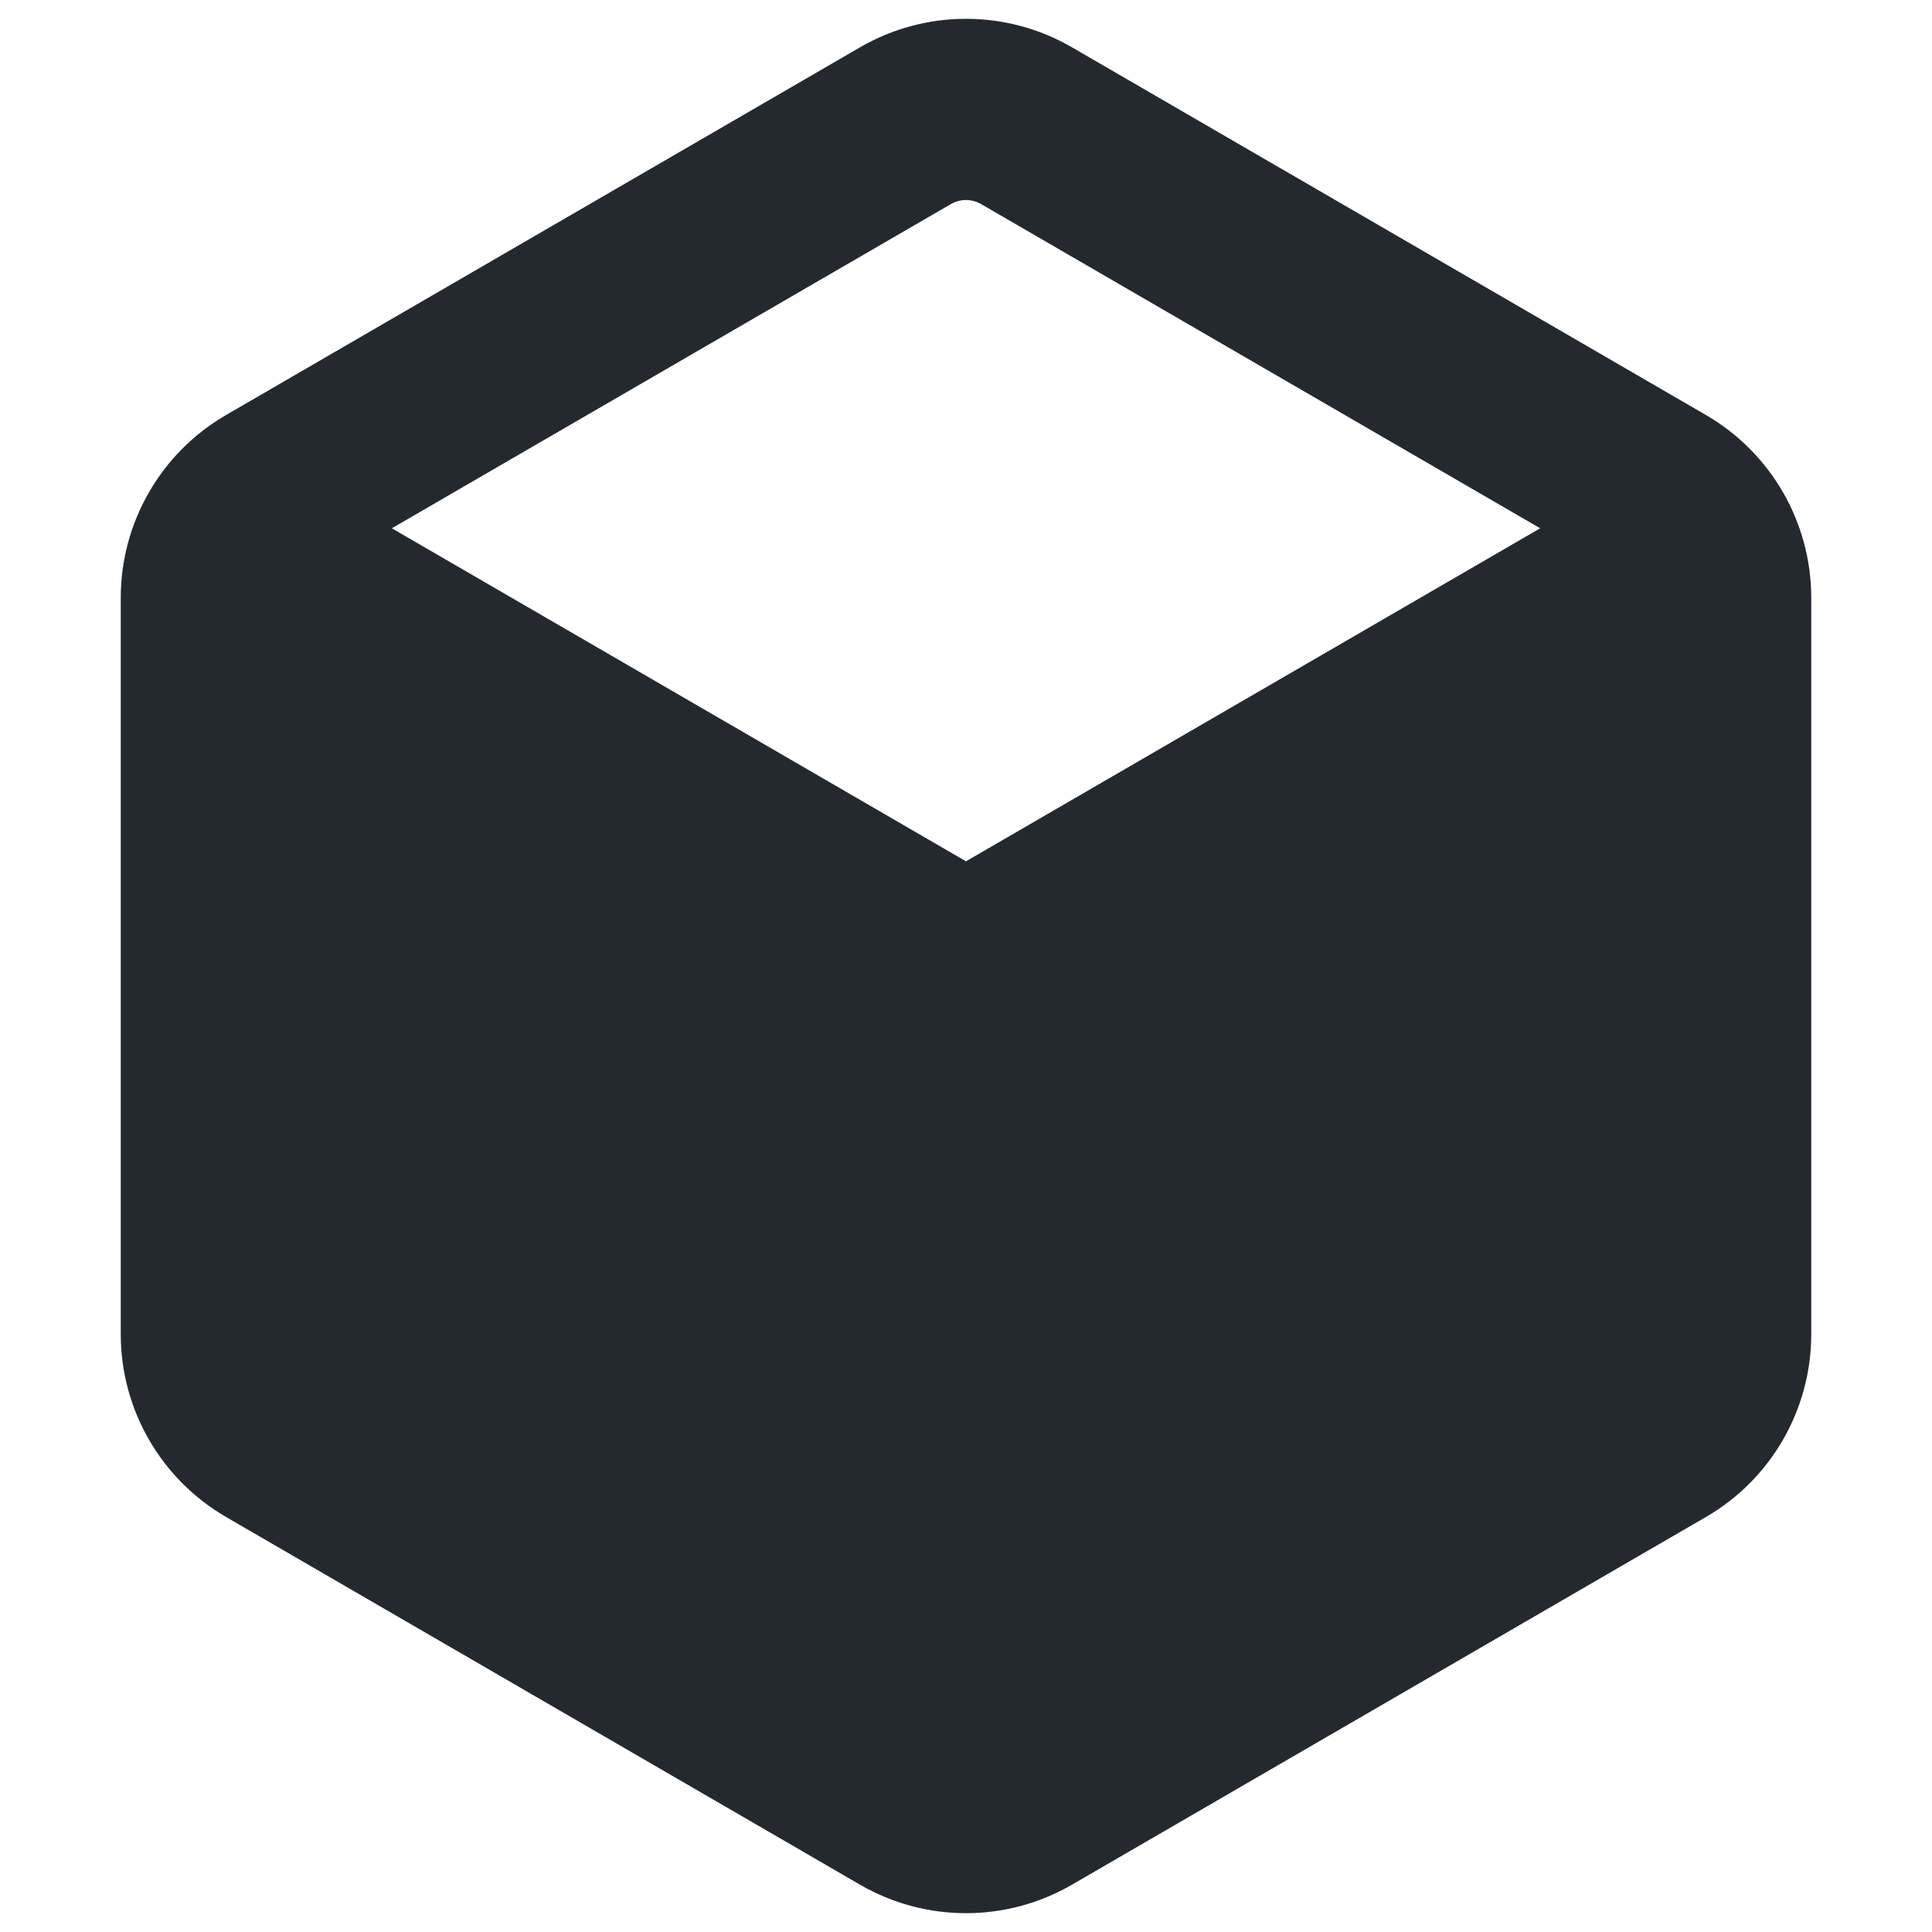
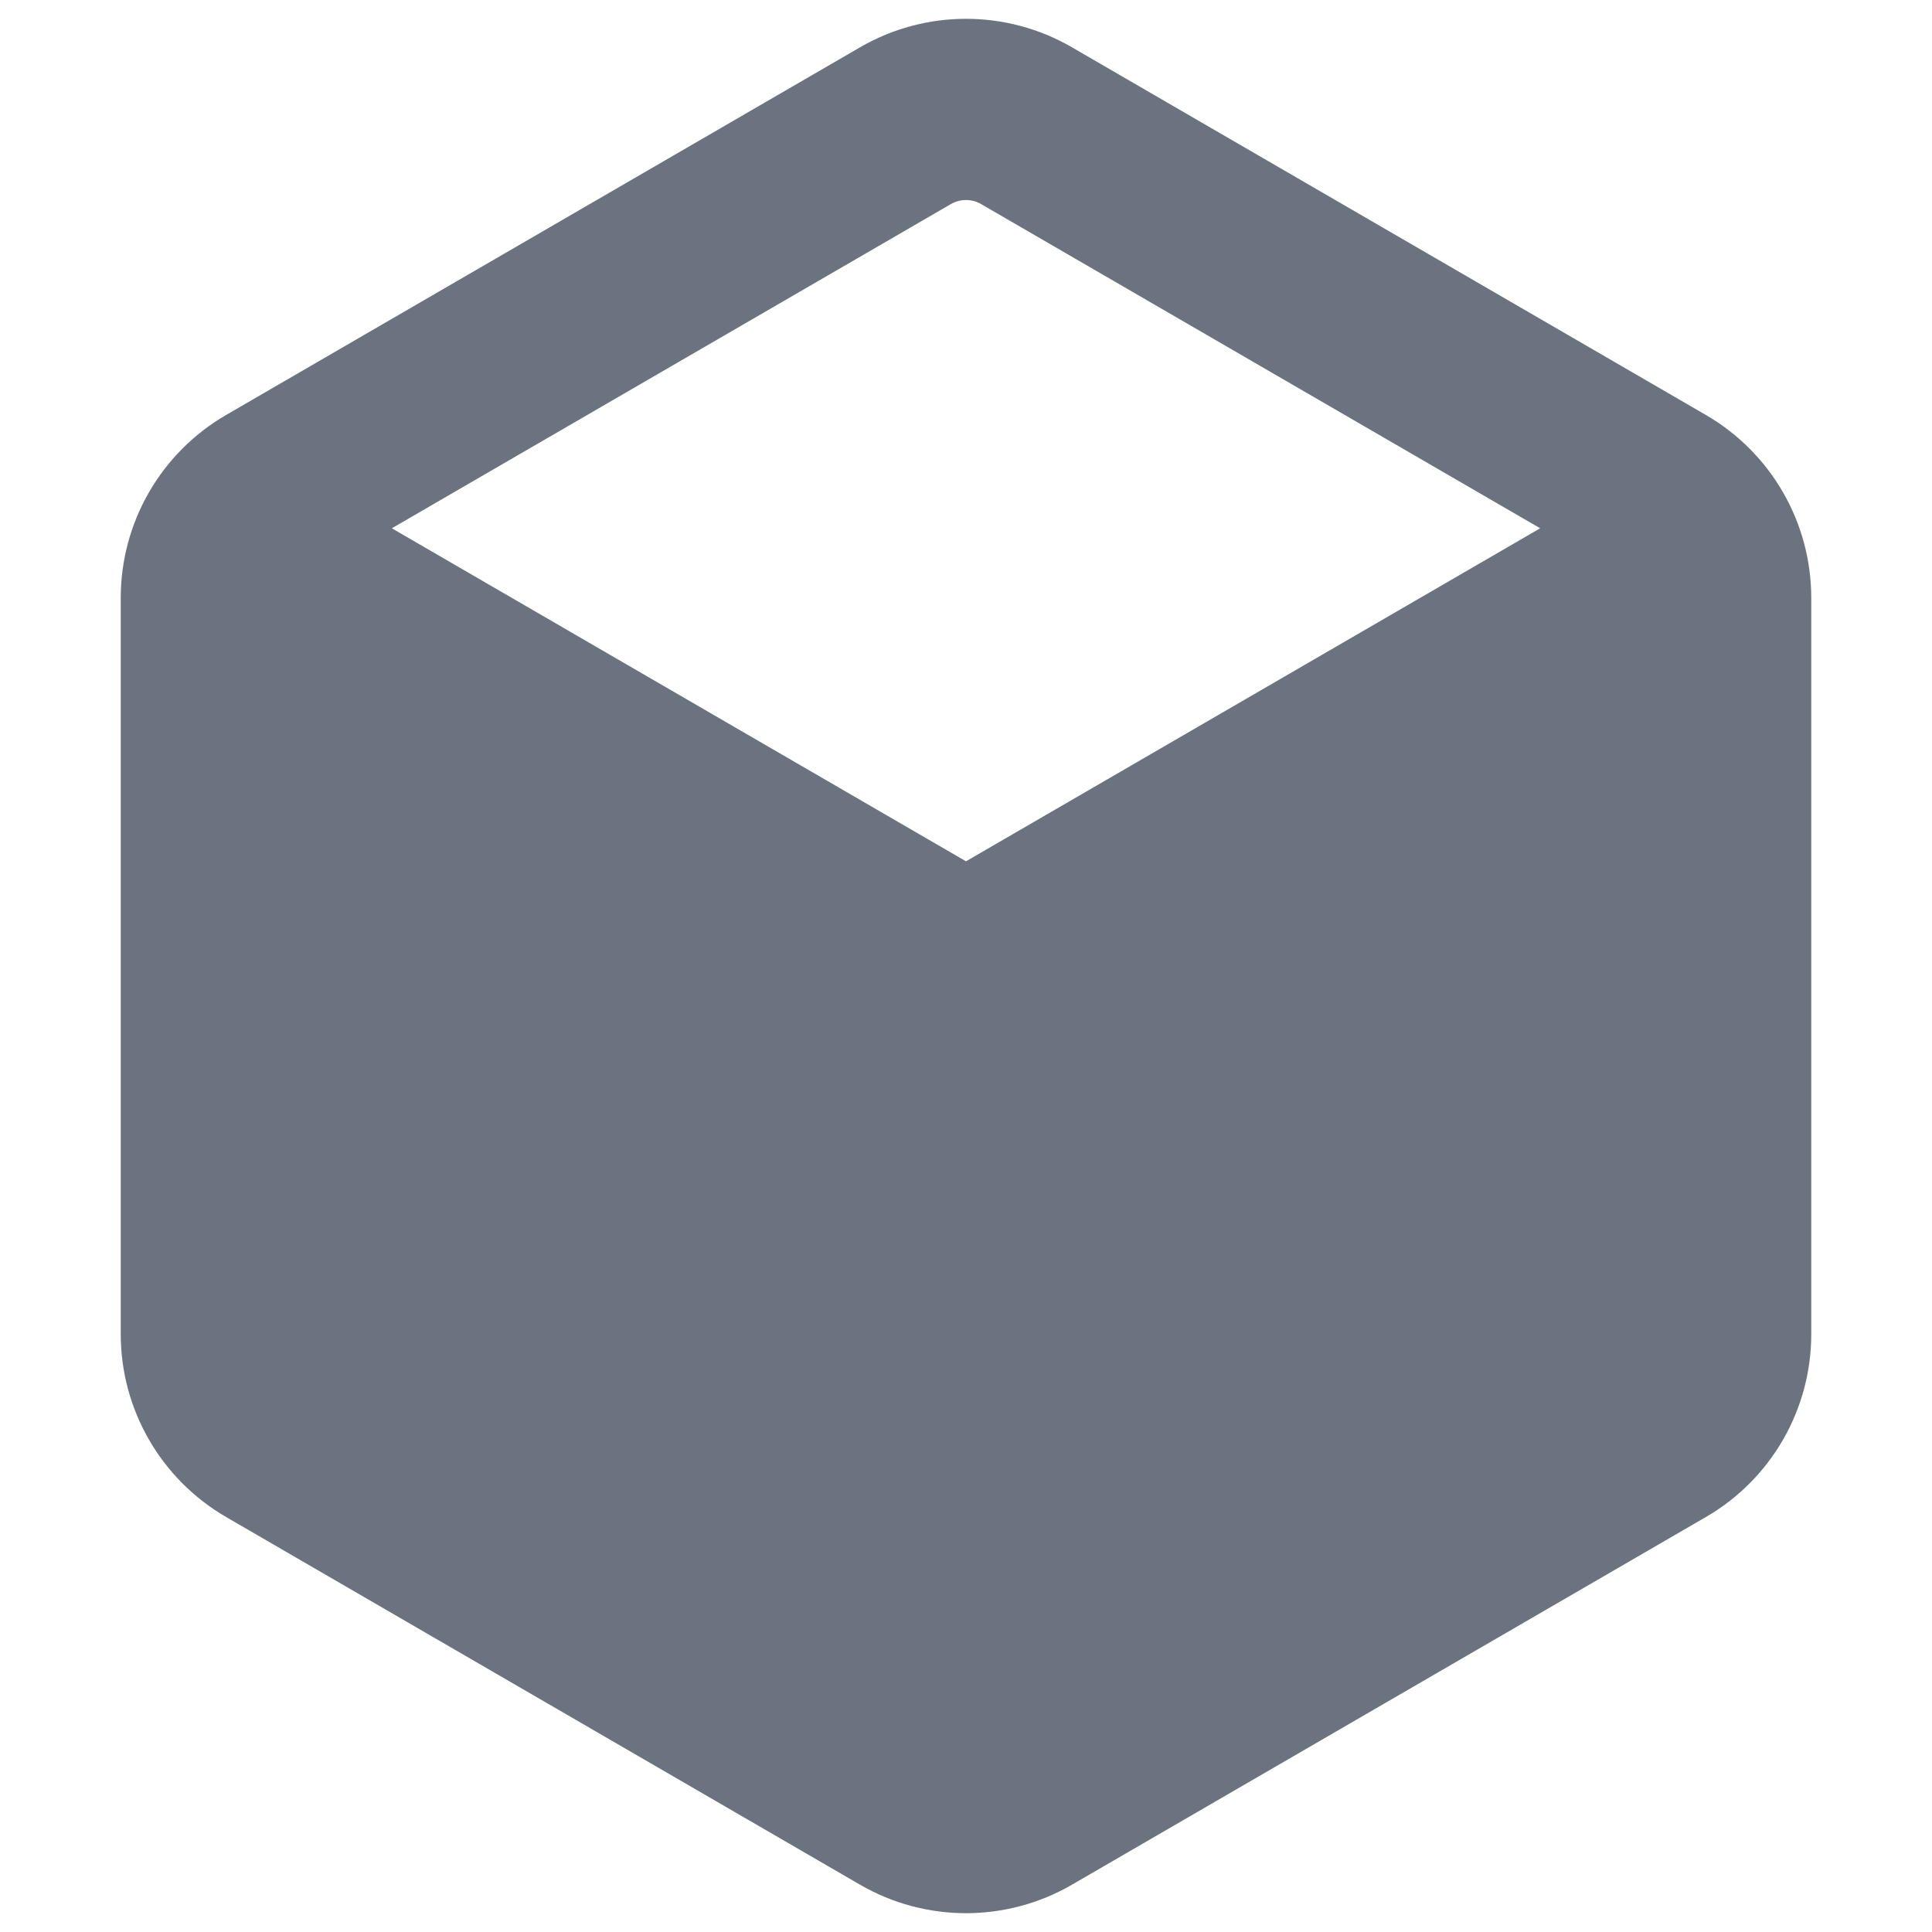
<svg xmlns="http://www.w3.org/2000/svg" width="16" height="16" viewBox="0 0 16 16" fill="none">
-   <path d="M8.878.392a1.75 1.75 0 0 0-1.756 0l-5.25 3.045A1.75 1.75 0 0 0 1 4.951v6.098c0 .624.332 1.2.872 1.514l5.25 3.045a1.75 1.75 0 0 0 1.756 0l5.25-3.045c.54-.313.872-.89.872-1.514V4.951c0-.624-.332-1.2-.872-1.514L8.878.392ZM7.875 1.69a.25.25 0 0 1 .25 0l4.63 2.685L8 7.133 3.245 4.375l4.63-2.685ZM2.5 5.677v5.372c0 .09.047.171.125.216l4.625 2.683V8.432l-4.75-2.755Zm6.25 8.271 4.625-2.683a.25.25 0 0 0 .125-.216V5.677L8.75 8.432v5.516Z" fill="#24292f" />
+   <path d="M8.878.392a1.75 1.75 0 0 0-1.756 0l-5.25 3.045A1.75 1.75 0 0 0 1 4.951v6.098c0 .624.332 1.2.872 1.514l5.25 3.045a1.75 1.75 0 0 0 1.756 0l5.25-3.045c.54-.313.872-.89.872-1.514V4.951c0-.624-.332-1.2-.872-1.514L8.878.392ZM7.875 1.69a.25.25 0 0 1 .25 0l4.63 2.685L8 7.133 3.245 4.375l4.63-2.685ZM2.5 5.677v5.372c0 .09.047.171.125.216l4.625 2.683V8.432l-4.75-2.755Zm6.25 8.271 4.625-2.683a.25.25 0 0 0 .125-.216V5.677L8.75 8.432v5.516Z" fill="#6b7280" />
</svg>
